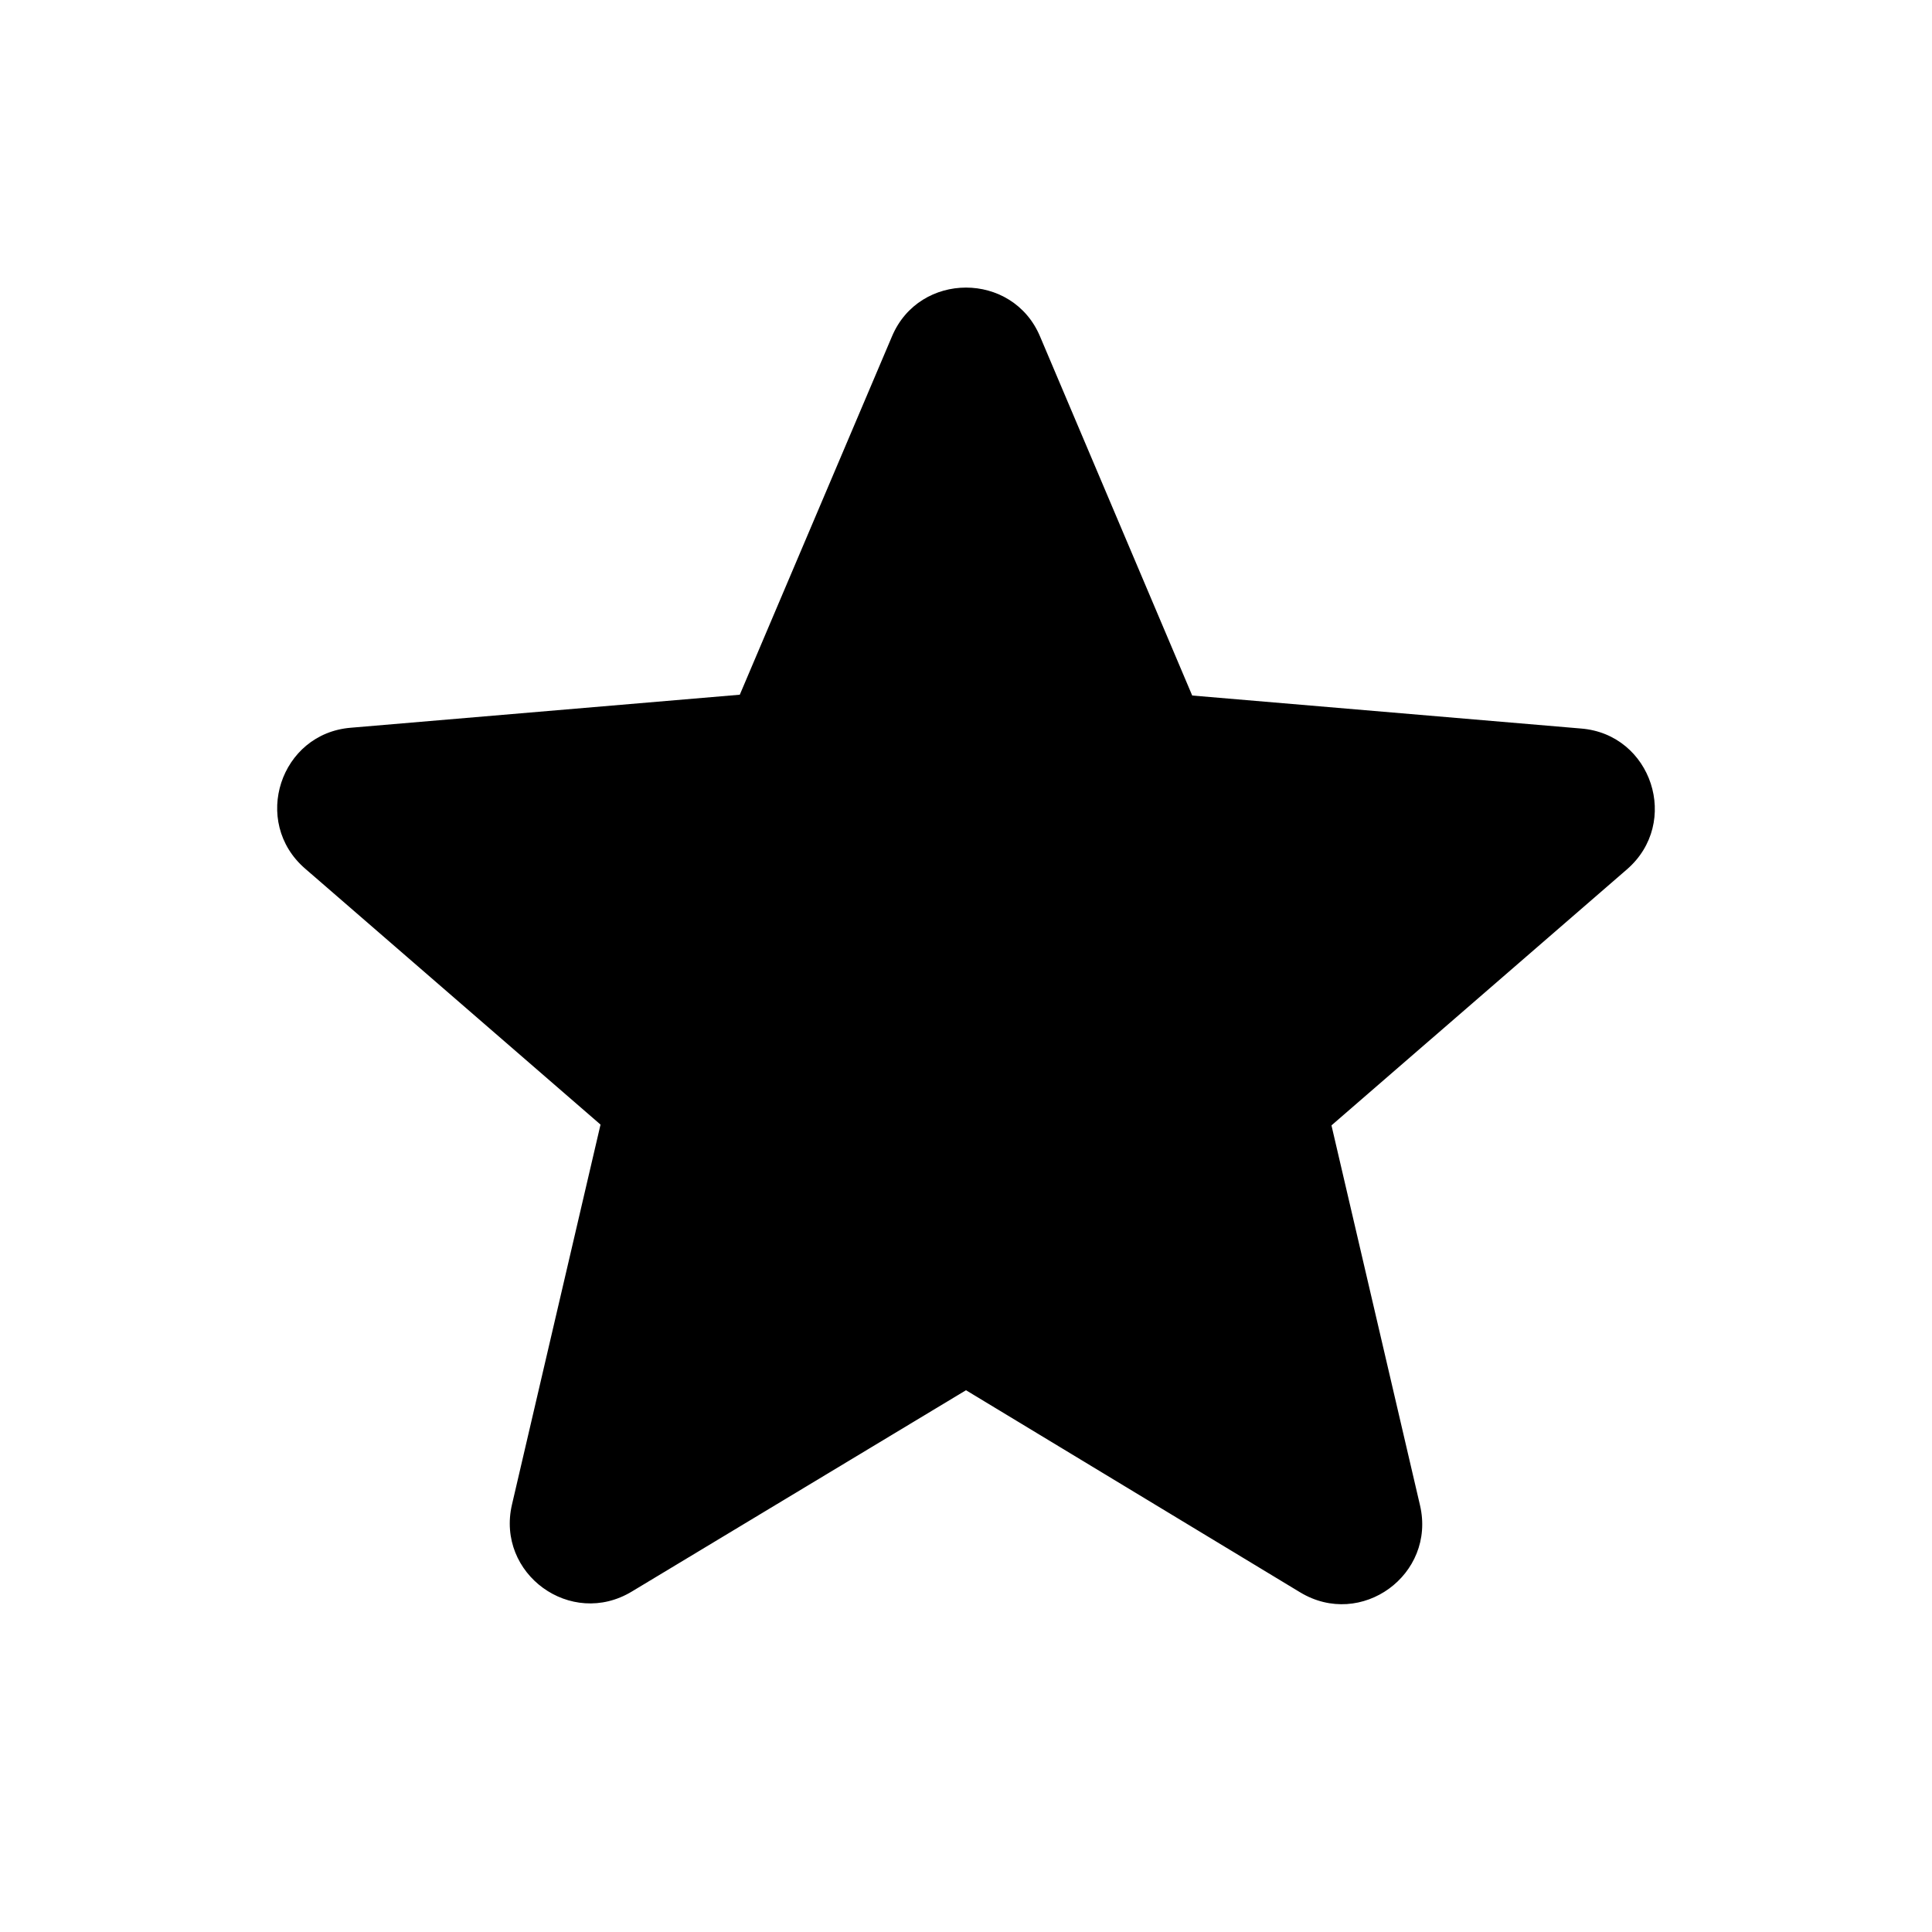
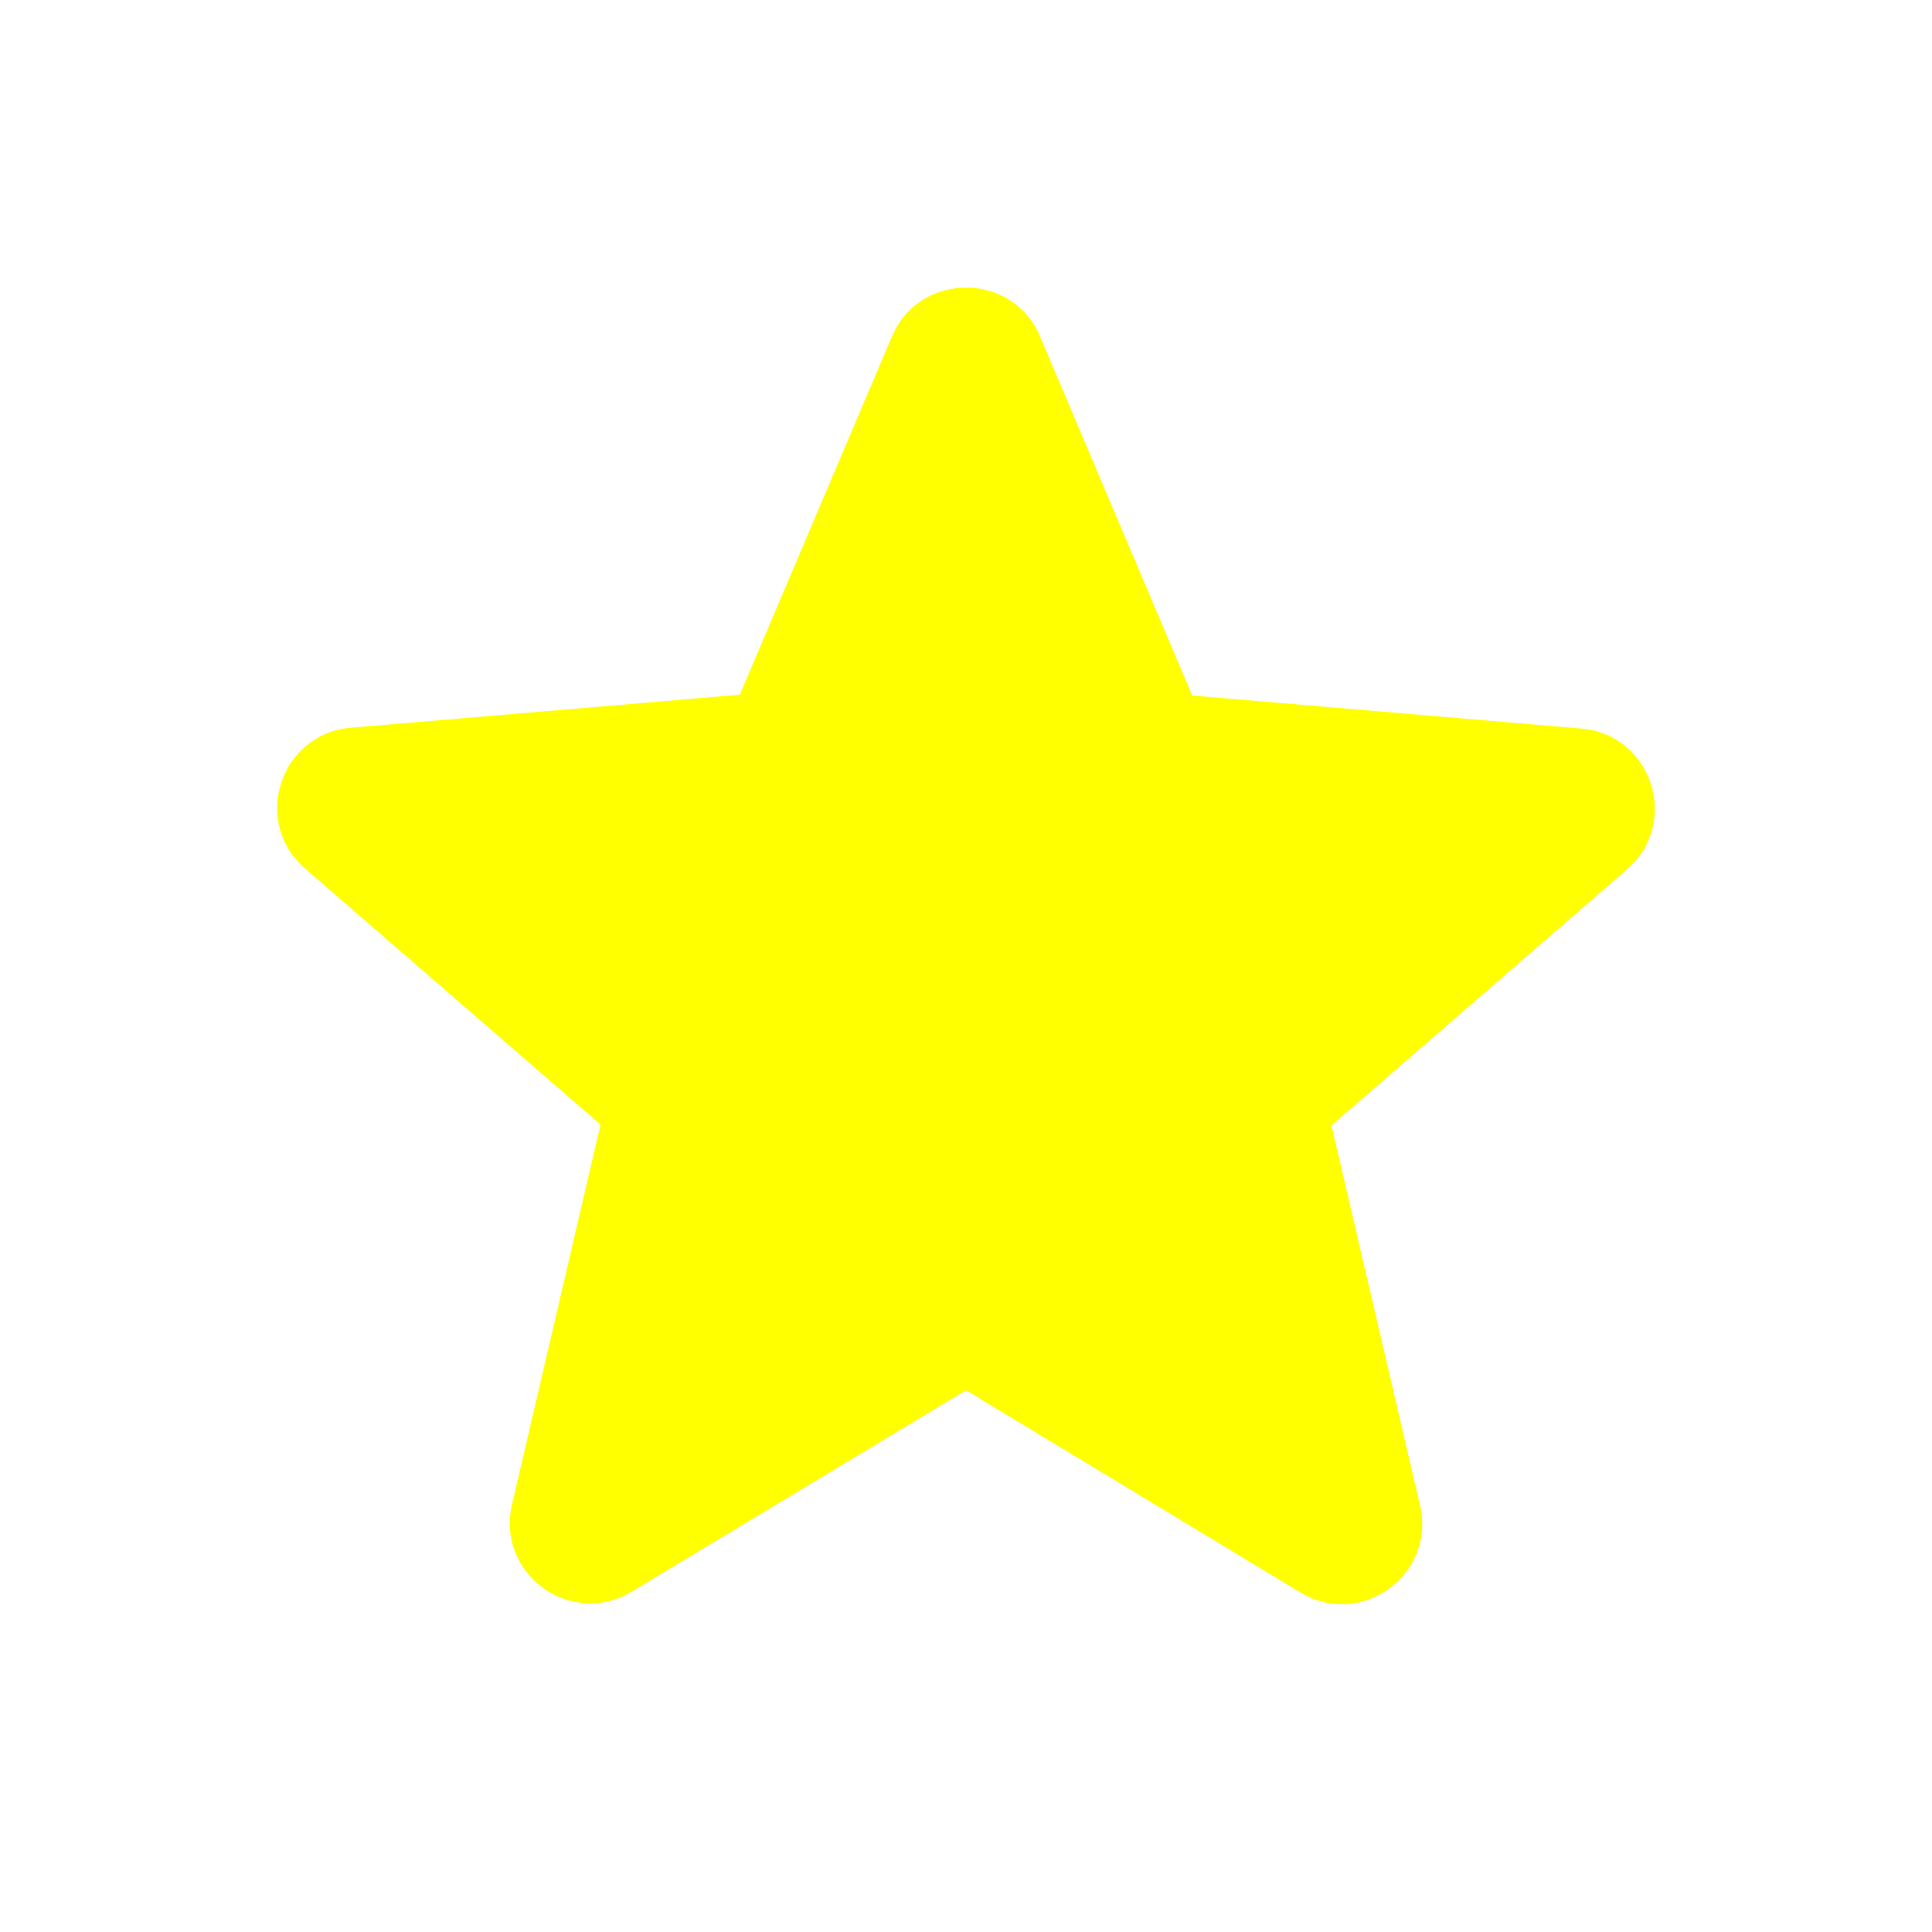
- <svg xmlns="http://www.w3.org/2000/svg" width="24" height="24" class="ipc-icon ipc-icon--star sc-e457ee34-4 dzsYfH" id="iconContext-star" viewBox="0 0 24 24" fill="currentColor" role="presentation">
+ <svg xmlns="http://www.w3.org/2000/svg" width="24" height="24" class="ipc-icon ipc-icon--star sc-e457ee34-4 dzsYfH" id="iconContext-star" viewBox="0 0 24 24" fill="yellow" role="presentation">
  <path d="M12 17.27l4.15 2.51c.76.46 1.69-.22 1.49-1.08l-1.1-4.72 3.67-3.18c.67-.58.31-1.68-.57-1.75l-4.83-.41-1.89-4.46c-.34-.81-1.5-.81-1.84 0L9.19 8.63l-4.83.41c-.88.07-1.24 1.17-.57 1.75l3.67 3.18-1.1 4.72c-.2.86.73 1.54 1.49 1.08l4.15-2.5z">
	</path>
</svg>
